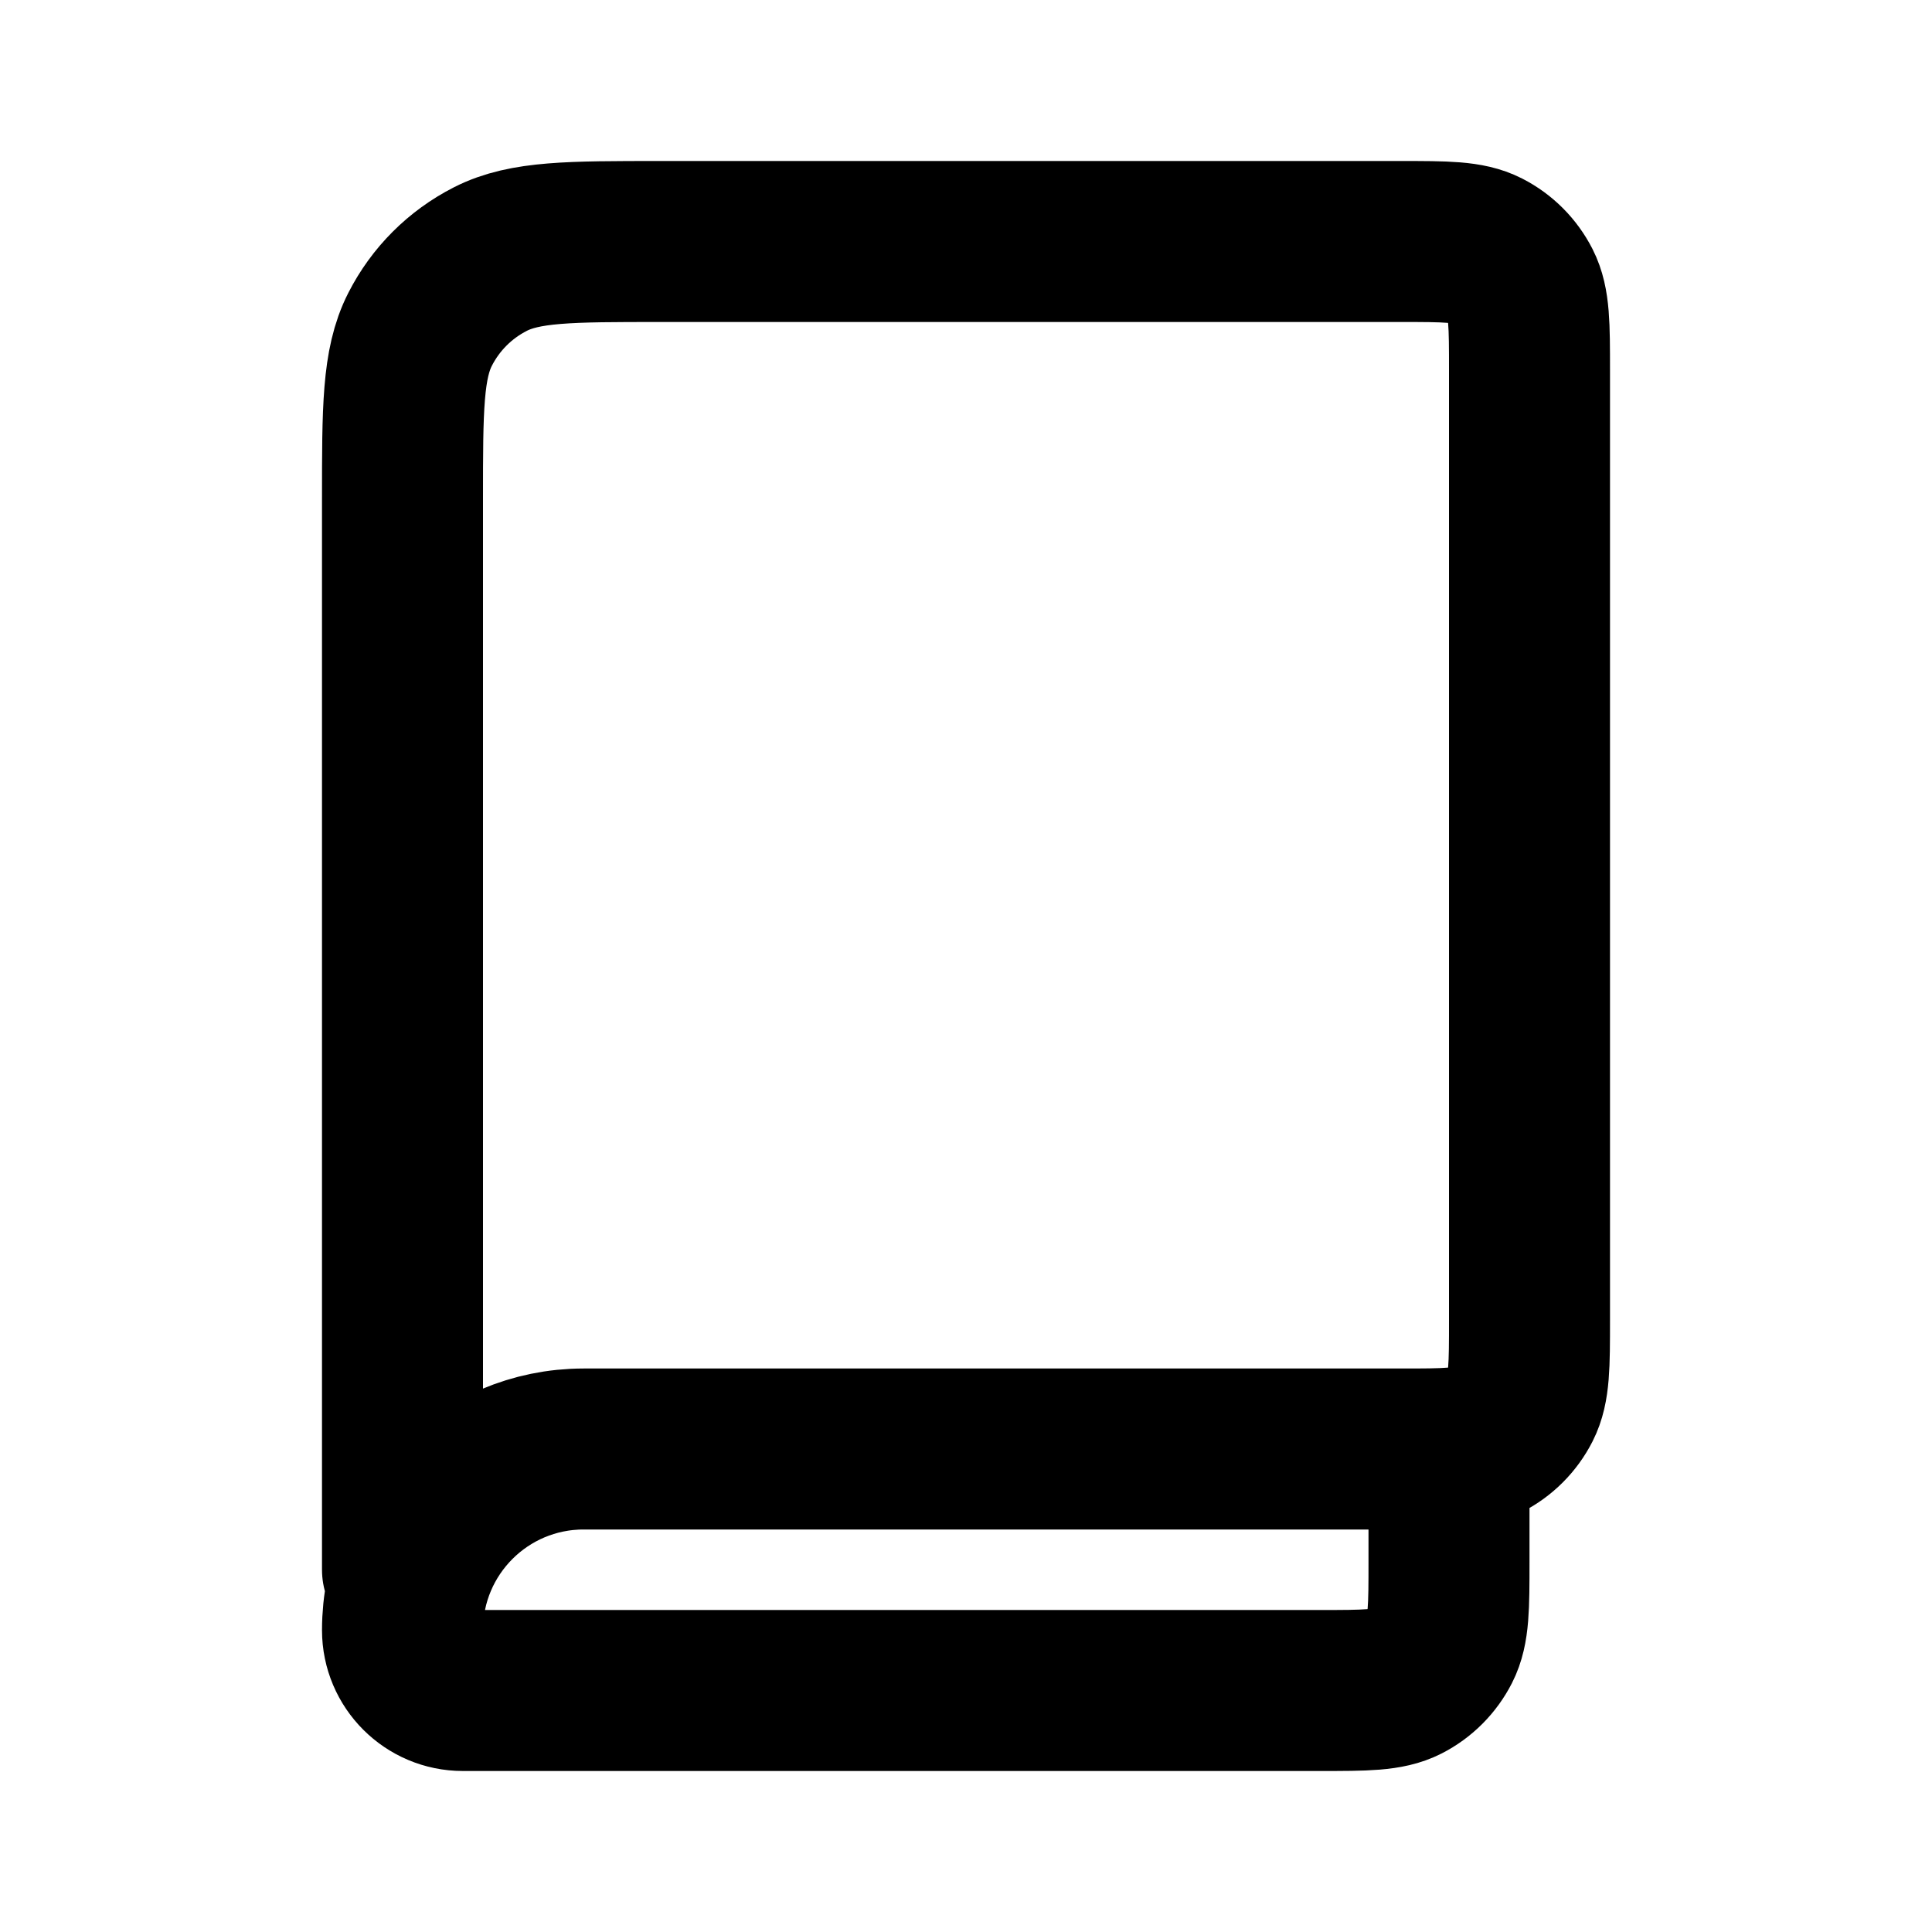
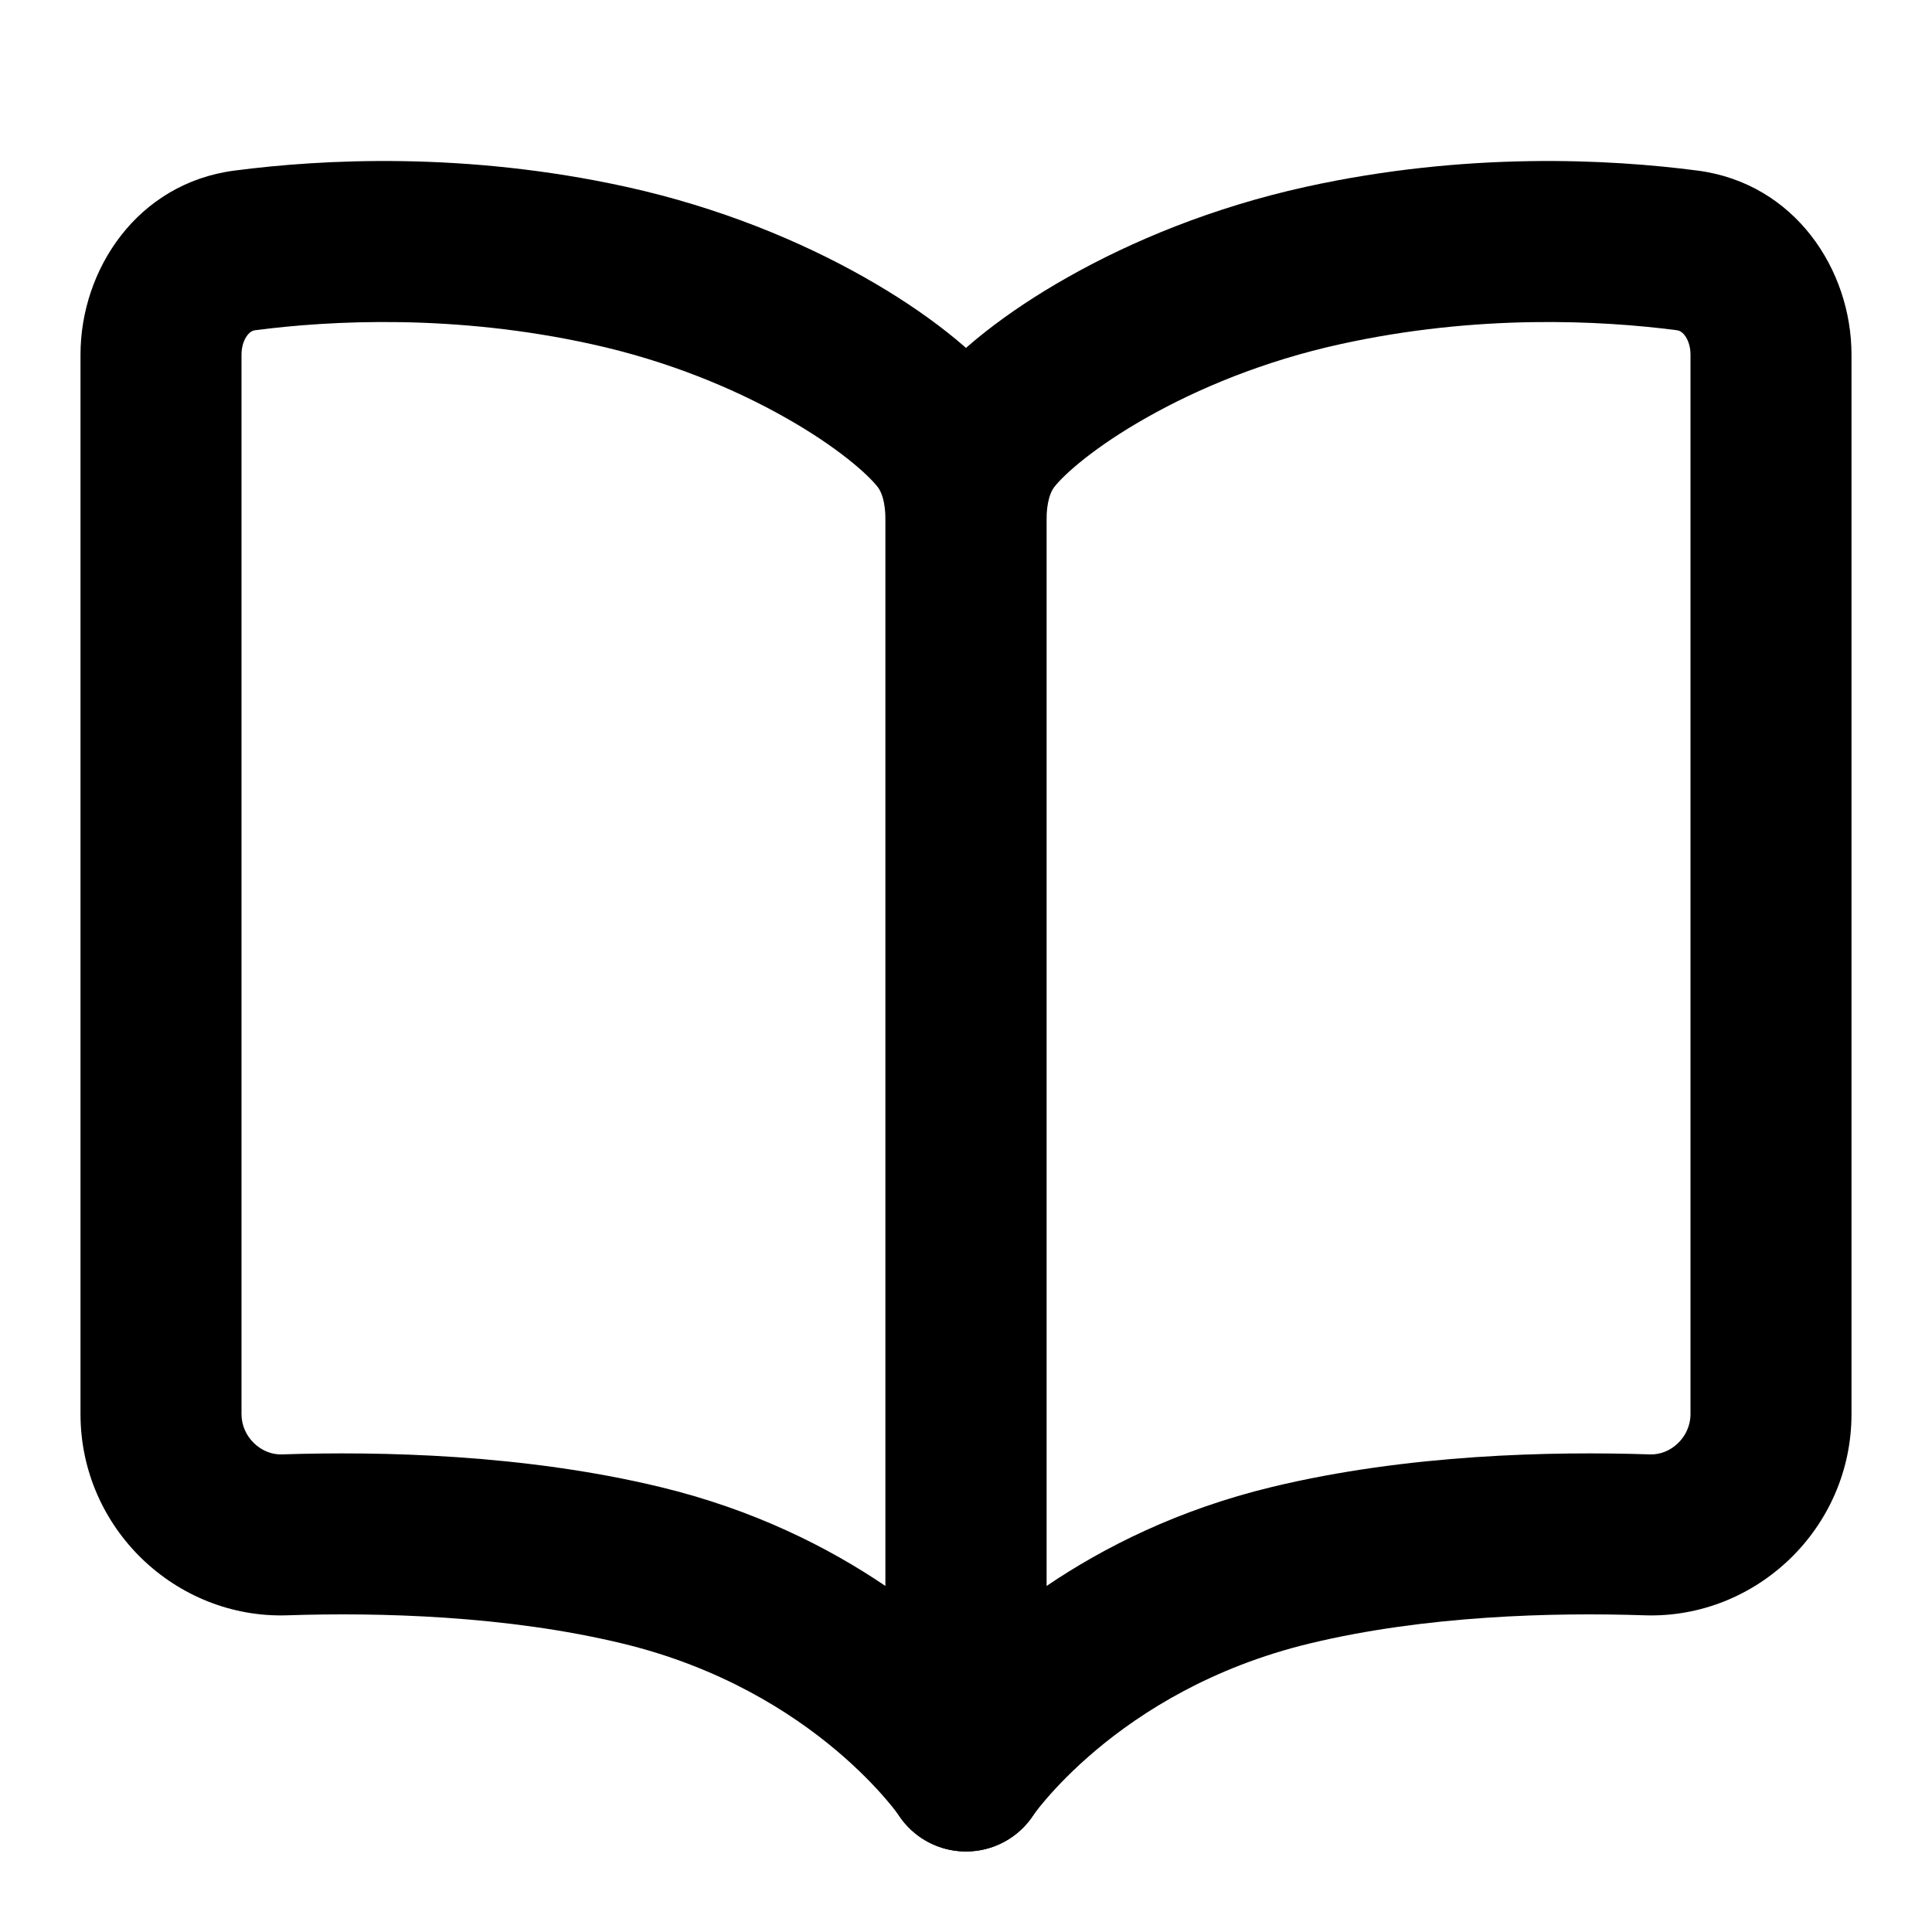
<svg xmlns="http://www.w3.org/2000/svg" width="800px" height="800px" viewBox="0 0 24 24" fill="none">
-   <g id="Interface / Book">
-     <path id="Vector" d="M5 19.5V6.2C5 5.08 5 4.52 5.218 4.092C5.41 3.715 5.715 3.41 6.092 3.218C6.52 3 7.08 3 8.2 3H17.4C17.96 3 18.241 3 18.455 3.109C18.643 3.205 18.795 3.358 18.891 3.546C19 3.76 19 4.04 19 4.6V16.4C19 16.96 19 17.24 18.891 17.454C18.795 17.642 18.643 17.795 18.455 17.891C18.241 18 17.961 18 17.402 18H7.25C6.007 18 5 19.007 5 20.25C5 20.664 5.336 21 5.75 21H16.402C16.961 21 17.241 21 17.455 20.891C17.643 20.795 17.795 20.642 17.891 20.454C18 20.24 18 19.96 18 19.4V18" stroke="#000000" stroke-width="2" stroke-linecap="round" stroke-linejoin="round" />
-   </g>
+   <path fill-rule="evenodd" clip-rule="evenodd" d="M16.647 4.276C18.354 3.899 19.889 3.98 20.829 4.102C20.859 4.106 20.891 4.119 20.926 4.163C20.964 4.211 21 4.295 21 4.406V17.566C21 17.853 20.754 18.076 20.498 18.067C19.279 18.027 17.489 18.064 15.799 18.472C14.638 18.752 13.71 19.221 13 19.702V6.466C13 6.225 13.055 6.104 13.095 6.052C13.218 5.893 13.597 5.552 14.25 5.184C14.88 4.828 15.7 4.484 16.647 4.276ZM21.087 2.119C19.998 1.977 18.217 1.881 16.216 2.322C15.061 2.577 14.056 2.996 13.267 3.442C12.501 3.874 11.867 4.372 11.514 4.827C11.108 5.351 11 5.966 11 6.466V22C11 22.441 11.289 22.83 11.711 22.957C12.131 23.084 12.585 22.922 12.83 22.558L12.832 22.555L12.83 22.557L12.83 22.558C12.83 22.558 12.831 22.556 12.832 22.555C12.836 22.549 12.845 22.536 12.859 22.518C12.886 22.481 12.932 22.422 12.997 22.347C13.128 22.195 13.333 21.978 13.616 21.74C14.182 21.264 15.055 20.709 16.269 20.416C17.705 20.069 19.29 20.028 20.432 20.066C21.812 20.111 23 18.989 23 17.566V4.406C23 3.349 22.295 2.276 21.087 2.119Z" fill="#000000" />
+   <path fill-rule="evenodd" clip-rule="evenodd" d="M7.353 4.276C5.646 3.899 4.111 3.98 3.171 4.102C3.141 4.106 3.109 4.119 3.074 4.163C3.036 4.211 3 4.295 3 4.406V17.566C3 17.853 3.246 18.076 3.502 18.067C4.721 18.027 6.511 18.064 8.201 18.472C9.362 18.752 10.29 19.221 11 19.702V6.466C11 6.225 10.945 6.104 10.905 6.052C10.782 5.893 10.403 5.552 9.75 5.184C9.12 4.828 8.3 4.484 7.353 4.276ZM2.913 2.119C4.002 1.977 5.783 1.881 7.784 2.322C8.939 2.577 9.944 2.996 10.733 3.442C11.499 3.874 12.133 4.372 12.486 4.827C12.892 5.351 13 5.966 13 6.466V22C13 22.441 12.711 22.83 12.289 22.957C11.869 23.084 11.415 22.922 11.17 22.558L11.168 22.555L11.17 22.557L11.17 22.558C11.17 22.558 11.169 22.556 11.168 22.555C11.164 22.549 11.155 22.536 11.141 22.518C11.114 22.481 11.068 22.422 11.003 22.347C10.872 22.195 10.667 21.978 10.384 21.74C9.818 21.264 8.945 20.709 7.731 20.416C6.295 20.069 4.71 20.028 3.568 20.066C2.188 20.111 1 18.989 1 17.566V4.406C1 3.349 1.705 2.276 2.913 2.119Z" fill="#000000" />
</svg>
